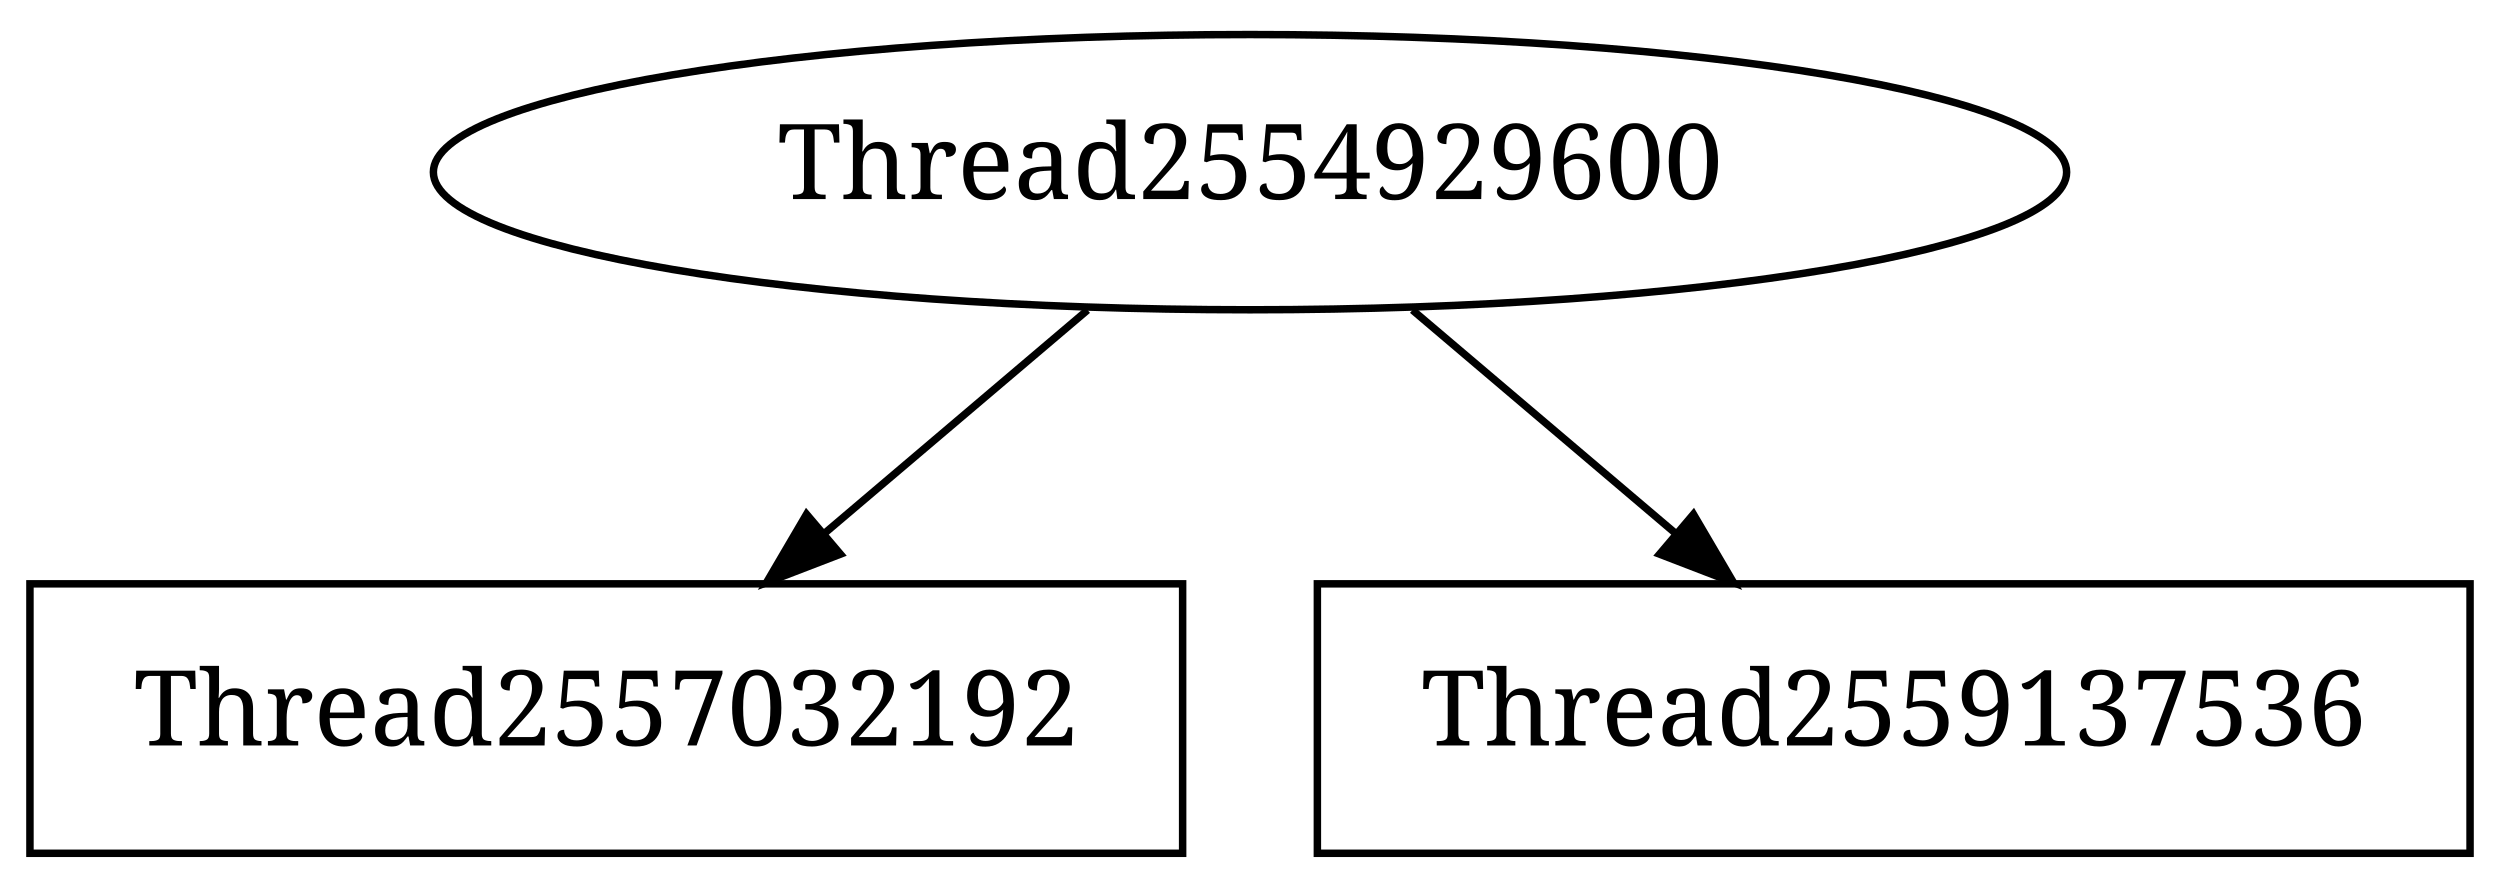
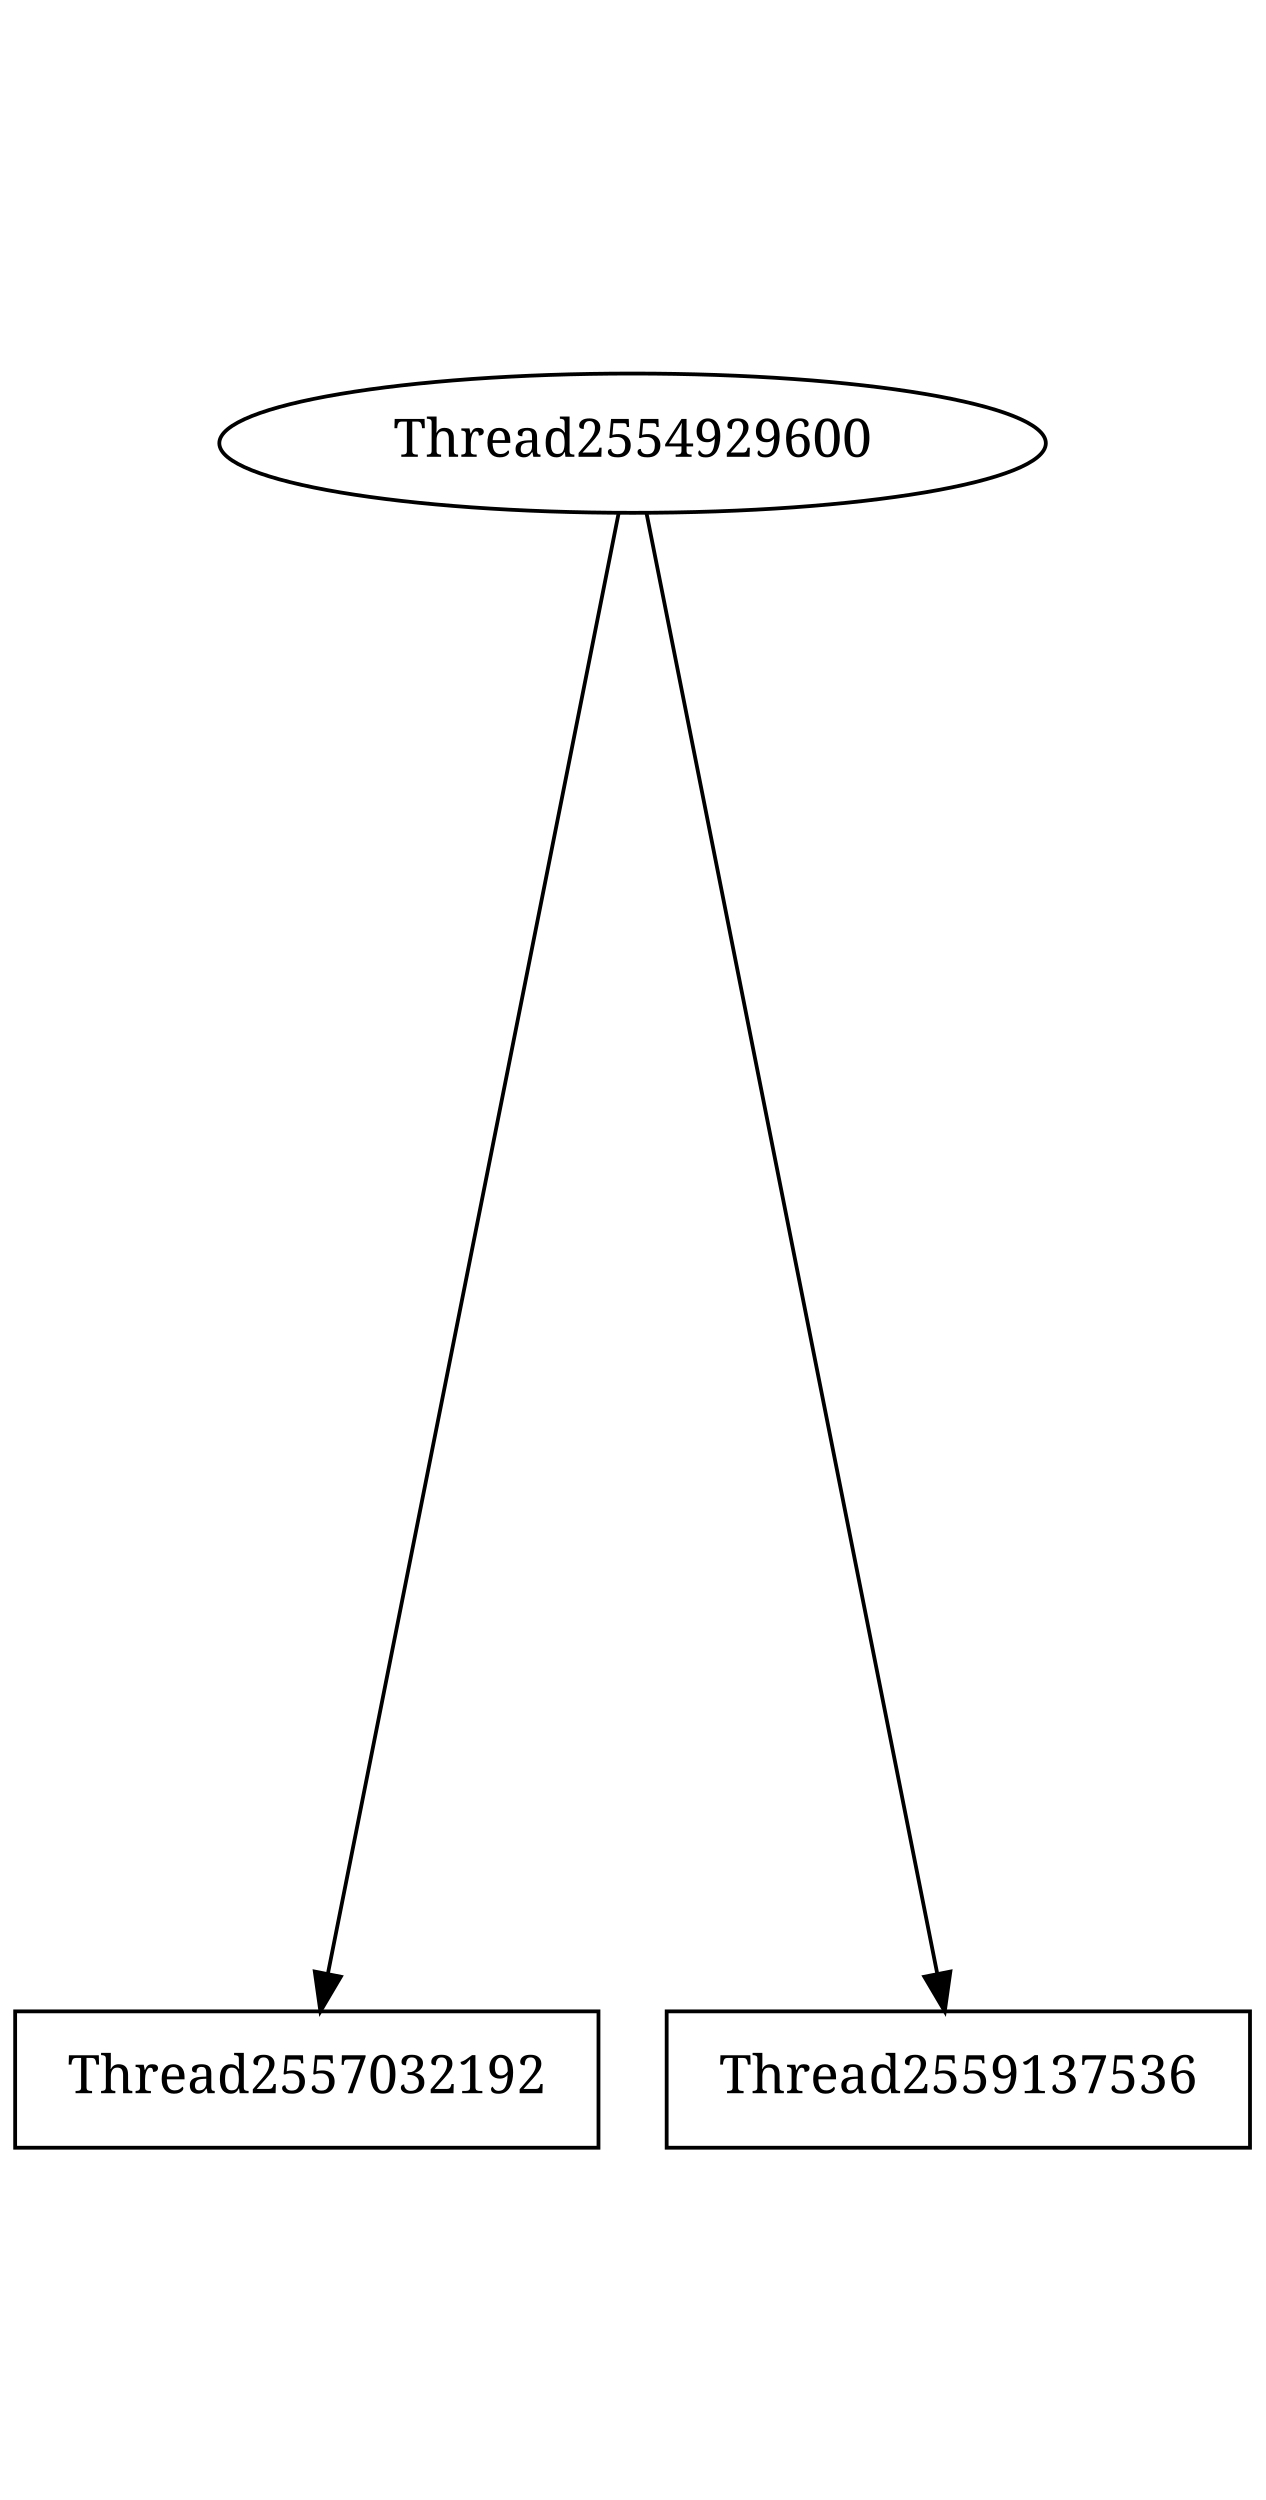
- <svg xmlns="http://www.w3.org/2000/svg" width="334pt" height="118pt" viewBox="0.00 0.00 334.00 118.00">
-   <g id="graph1" class="graph" transform="scale(1 1) rotate(0) translate(4 114)">
-     <polygon fill="white" stroke="white" points="-4,5 -4,-114 331,-114 331,5 -4,5" />
+ <svg xmlns="http://www.w3.org/2000/svg" width="334pt" height="660pt" viewBox="0.00 0.00 334.00 660.00">
+   <g id="graph1" class="graph" transform="scale(1 1) rotate(0) translate(4 656)">
+     <polygon fill="white" stroke="white" points="-4,5 -4,-656 331,-656 331,5 -4,5" />
    <g id="node1" class="node">
-       <ellipse fill="none" stroke="black" cx="163" cy="-91" rx="109.101" ry="18.385" />
-       <text text-anchor="middle" x="163" y="-87.4" font-family="Times Roman,serif" font-size="14.00">Thread2554929600</text>
+       <ellipse fill="none" stroke="black" cx="163" cy="-539" rx="109.101" ry="18.385" />
+       <text text-anchor="middle" x="163" y="-535.4" font-family="Times Roman,serif" font-size="14.00">Thread2554929600</text>
    </g>
    <g id="node3" class="node">
-       <polygon fill="none" stroke="black" points="154,-36 7.10543e-14,-36 0,-1.77636e-14 154,-3.55271e-15 154,-36" />
-       <text text-anchor="middle" x="77" y="-14.4" font-family="Times Roman,serif" font-size="14.00">Thread2557032192</text>
+       <polygon fill="none" stroke="black" points="154,-125 7.10543e-14,-125 0,-89 154,-89 154,-125" />
+       <text text-anchor="middle" x="77" y="-103.4" font-family="Times Roman,serif" font-size="14.00">Thread2557032192</text>
    </g>
    <g id="edge2" class="edge">
-       <path fill="none" stroke="black" d="M141.299,-72.579C130.625,-63.519 117.61,-52.471 106.088,-42.691" />
-       <polygon fill="black" stroke="black" points="108.285,-39.965 98.397,-36.162 103.755,-45.302 108.285,-39.965" />
+       <path fill="none" stroke="black" d="M159.305,-520.438C145.766,-452.431 98.825,-216.63 82.582,-135.04" />
+       <polygon fill="black" stroke="black" points="85.971,-134.137 80.586,-125.013 79.106,-135.503 85.971,-134.137" />
    </g>
    <g id="node5" class="node">
-       <polygon fill="none" stroke="black" points="326,-36 172,-36 172,-1.77636e-14 326,-3.55271e-15 326,-36" />
-       <text text-anchor="middle" x="249" y="-14.4" font-family="Times Roman,serif" font-size="14.00">Thread2559137536</text>
+       <polygon fill="none" stroke="black" points="326,-125 172,-125 172,-89 326,-89 326,-125" />
+       <text text-anchor="middle" x="249" y="-103.4" font-family="Times Roman,serif" font-size="14.00">Thread2559137536</text>
    </g>
    <g id="edge4" class="edge">
-       <path fill="none" stroke="black" d="M184.701,-72.579C195.375,-63.519 208.39,-52.471 219.912,-42.691" />
-       <polygon fill="black" stroke="black" points="222.245,-45.302 227.603,-36.162 217.715,-39.965 222.245,-45.302" />
+       <path fill="none" stroke="black" d="M166.695,-520.438C180.234,-452.431 227.175,-216.63 243.418,-135.04" />
+       <polygon fill="black" stroke="black" points="246.894,-135.503 245.414,-125.013 240.029,-134.137 246.894,-135.503" />
    </g>
  </g>
</svg>
